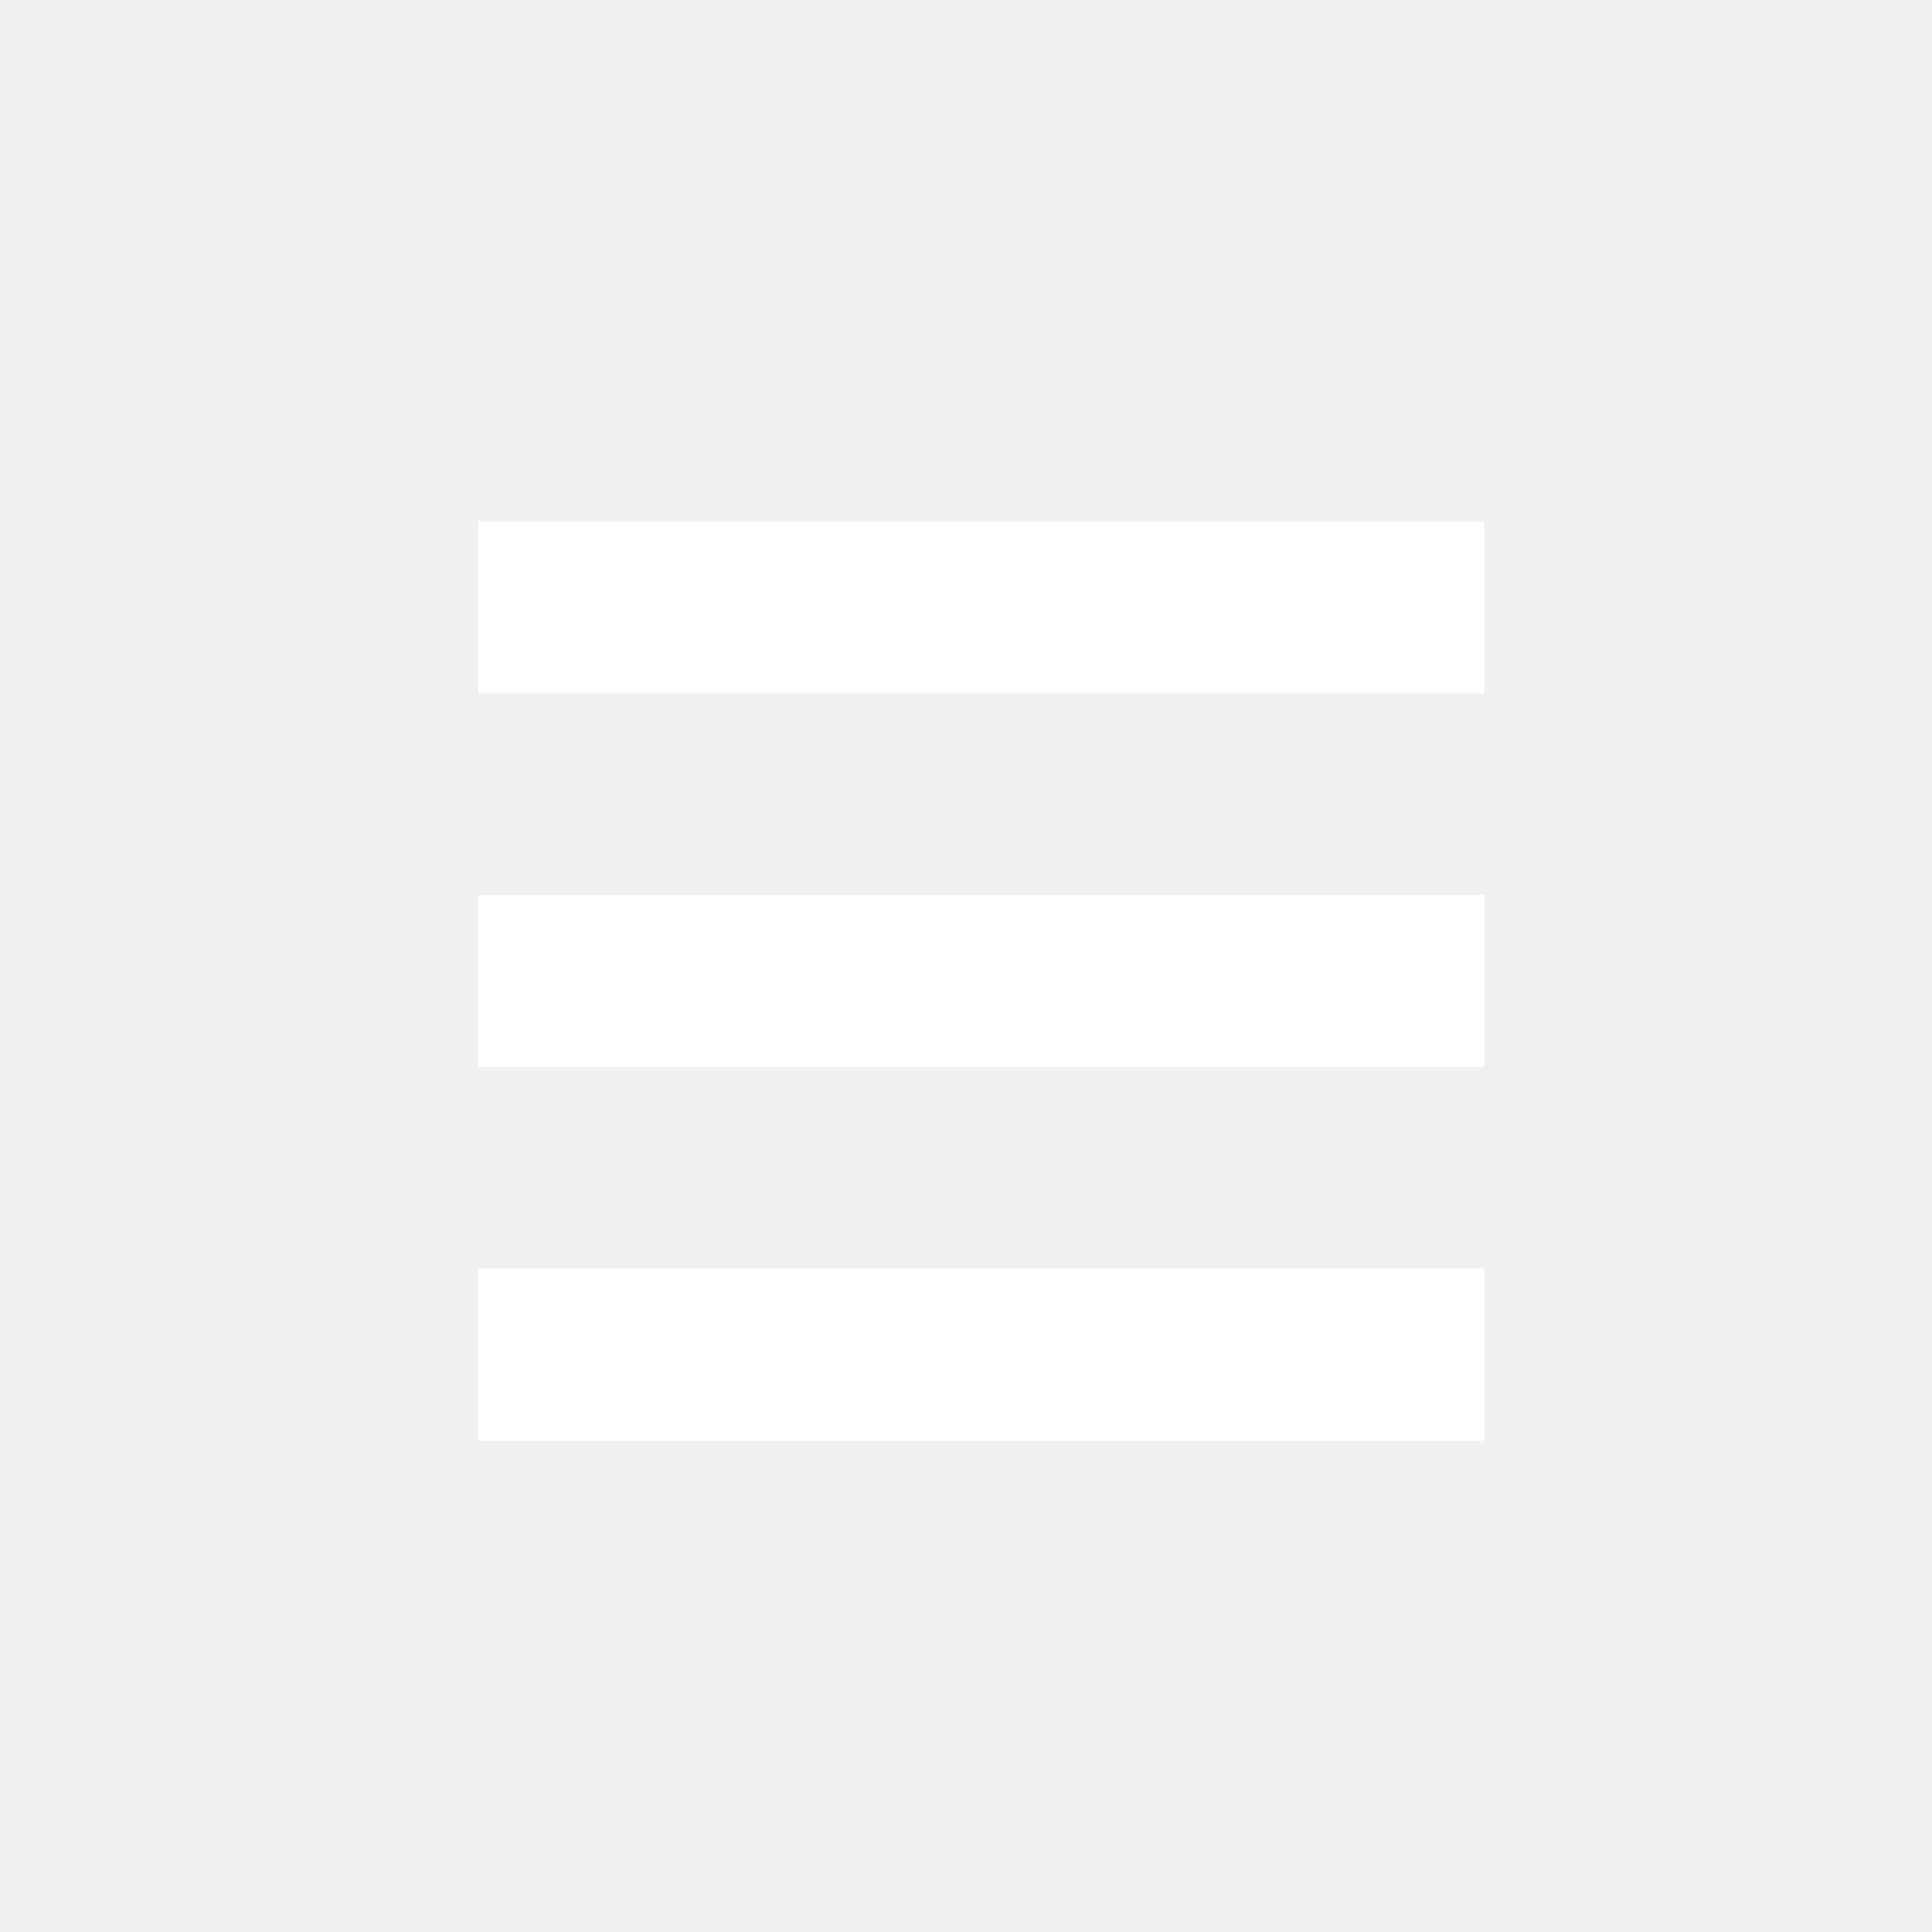
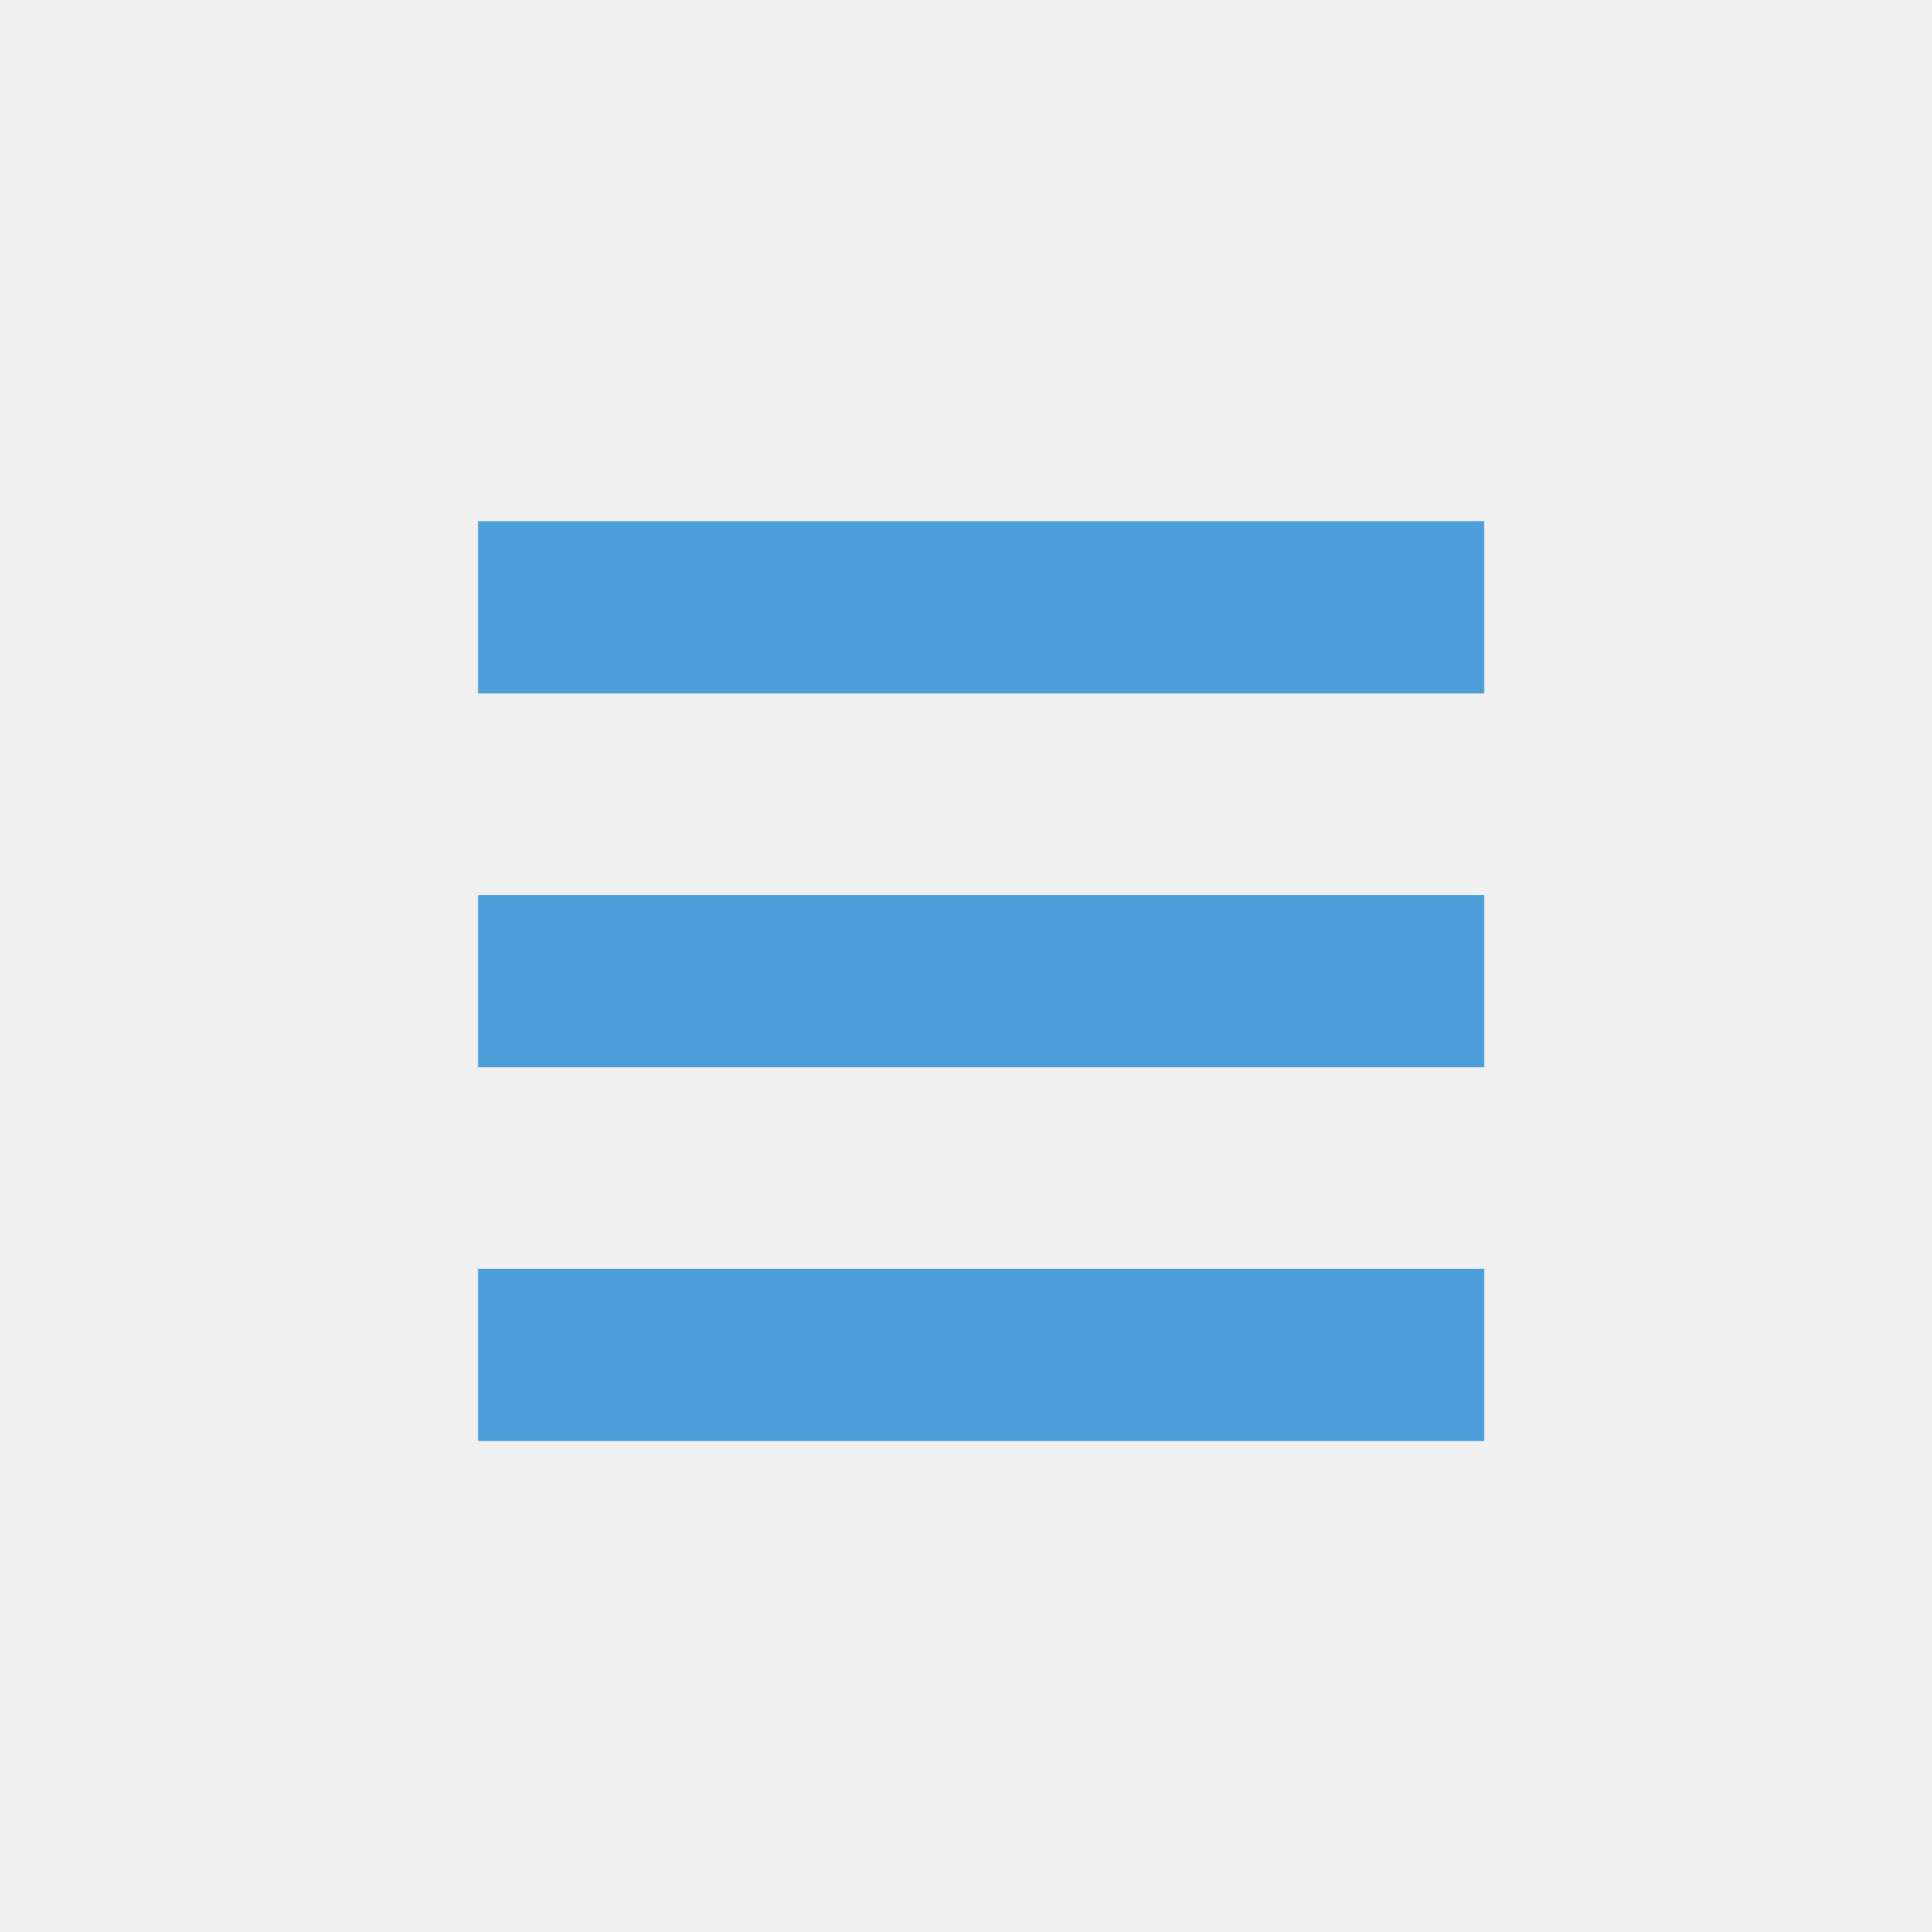
- <svg xmlns="http://www.w3.org/2000/svg" version="1.1" id="圖層_1" x="0px" y="0px" width="128px" height="128px" viewBox="0 0 128 128" enable-background="new 0 0 128 128" xml:space="preserve">
-   <g id="Menu">
-     <rect x="31.677" y="34.526" fill="#FFFFFF" width="66.649" height="11.417" />
-     <rect x="31.677" y="59.293" fill="#FFFFFF" width="66.649" height="11.418" />
-     <rect x="31.677" y="84.061" fill="#FFFFFF" width="66.649" height="11.416" />
+ <svg xmlns="http://www.w3.org/2000/svg" version="1.1" id="Menu" x="0px" y="0px" width="128px" height="128px" viewBox="0 0 128 128" enable-background="new 0 0 128 128" xml:space="preserve">
+   <g id="Menu" fill="#4c9ed9">
+     <rect x="31.677" y="34.526" width="66.649" height="11.417" />
+     <rect x="31.677" y="59.293" width="66.649" height="11.418" />
+     <rect x="31.677" y="84.061" width="66.649" height="11.416" />
  </g>
</svg>
